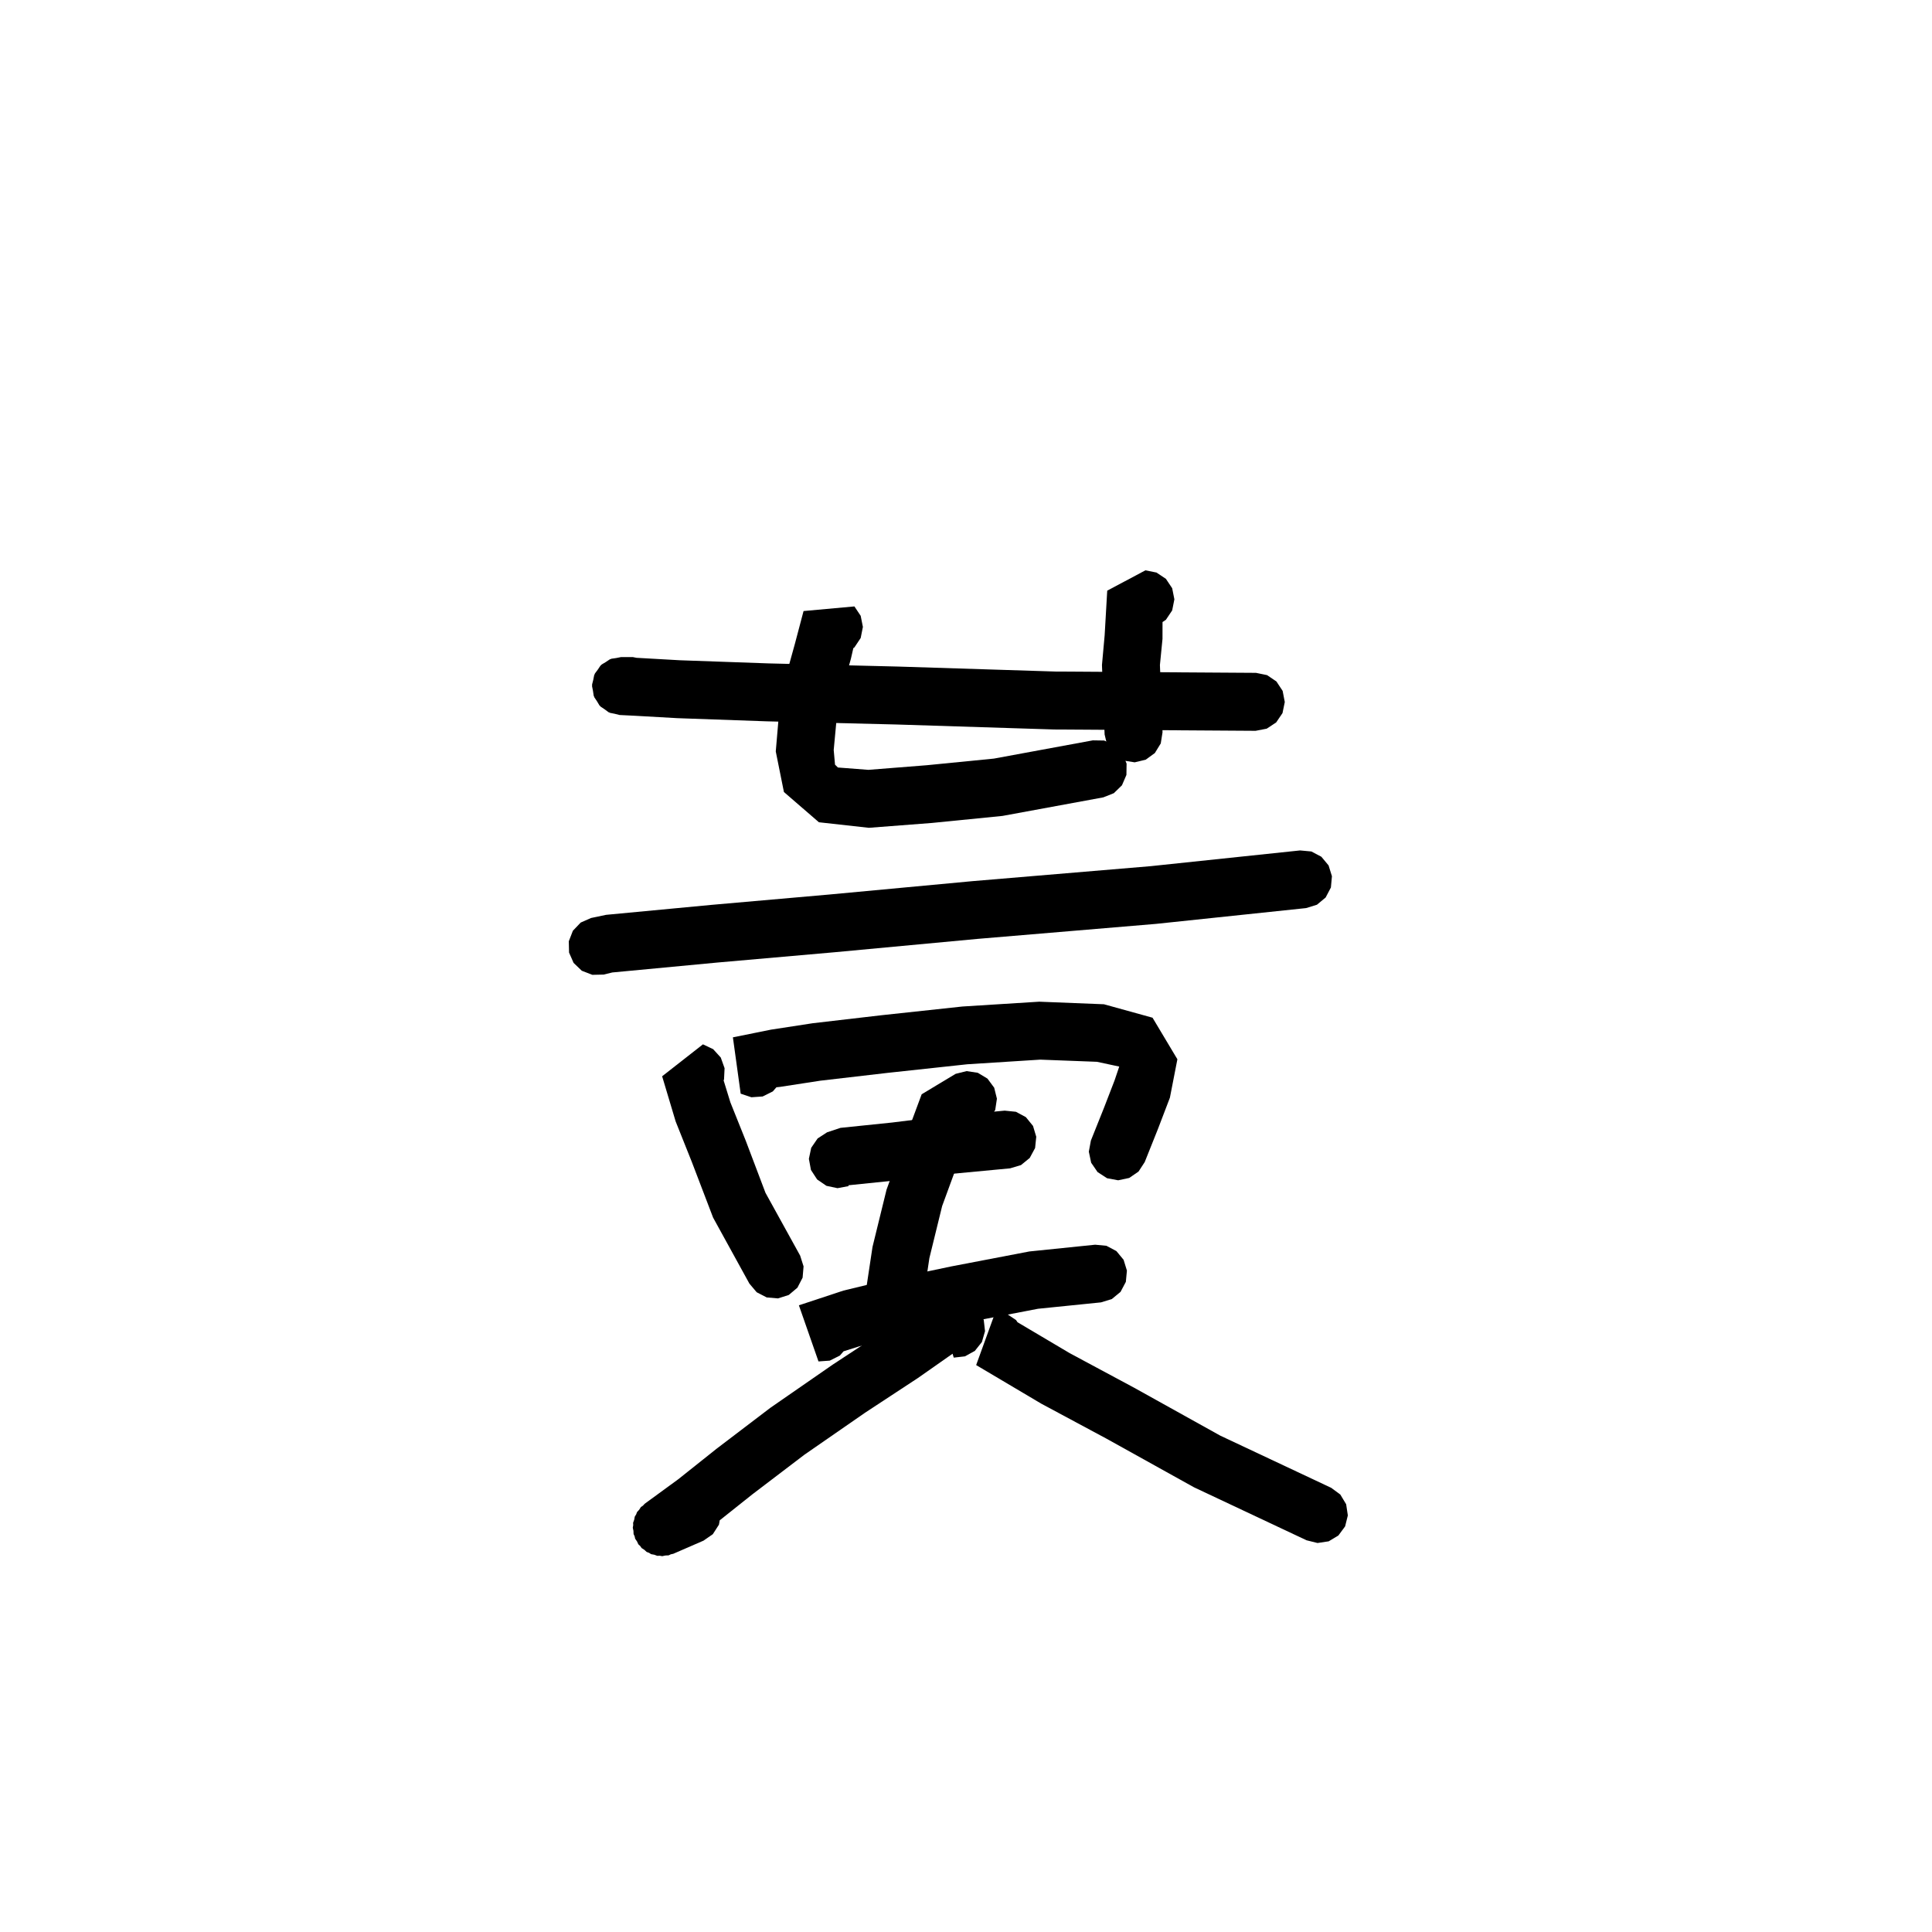
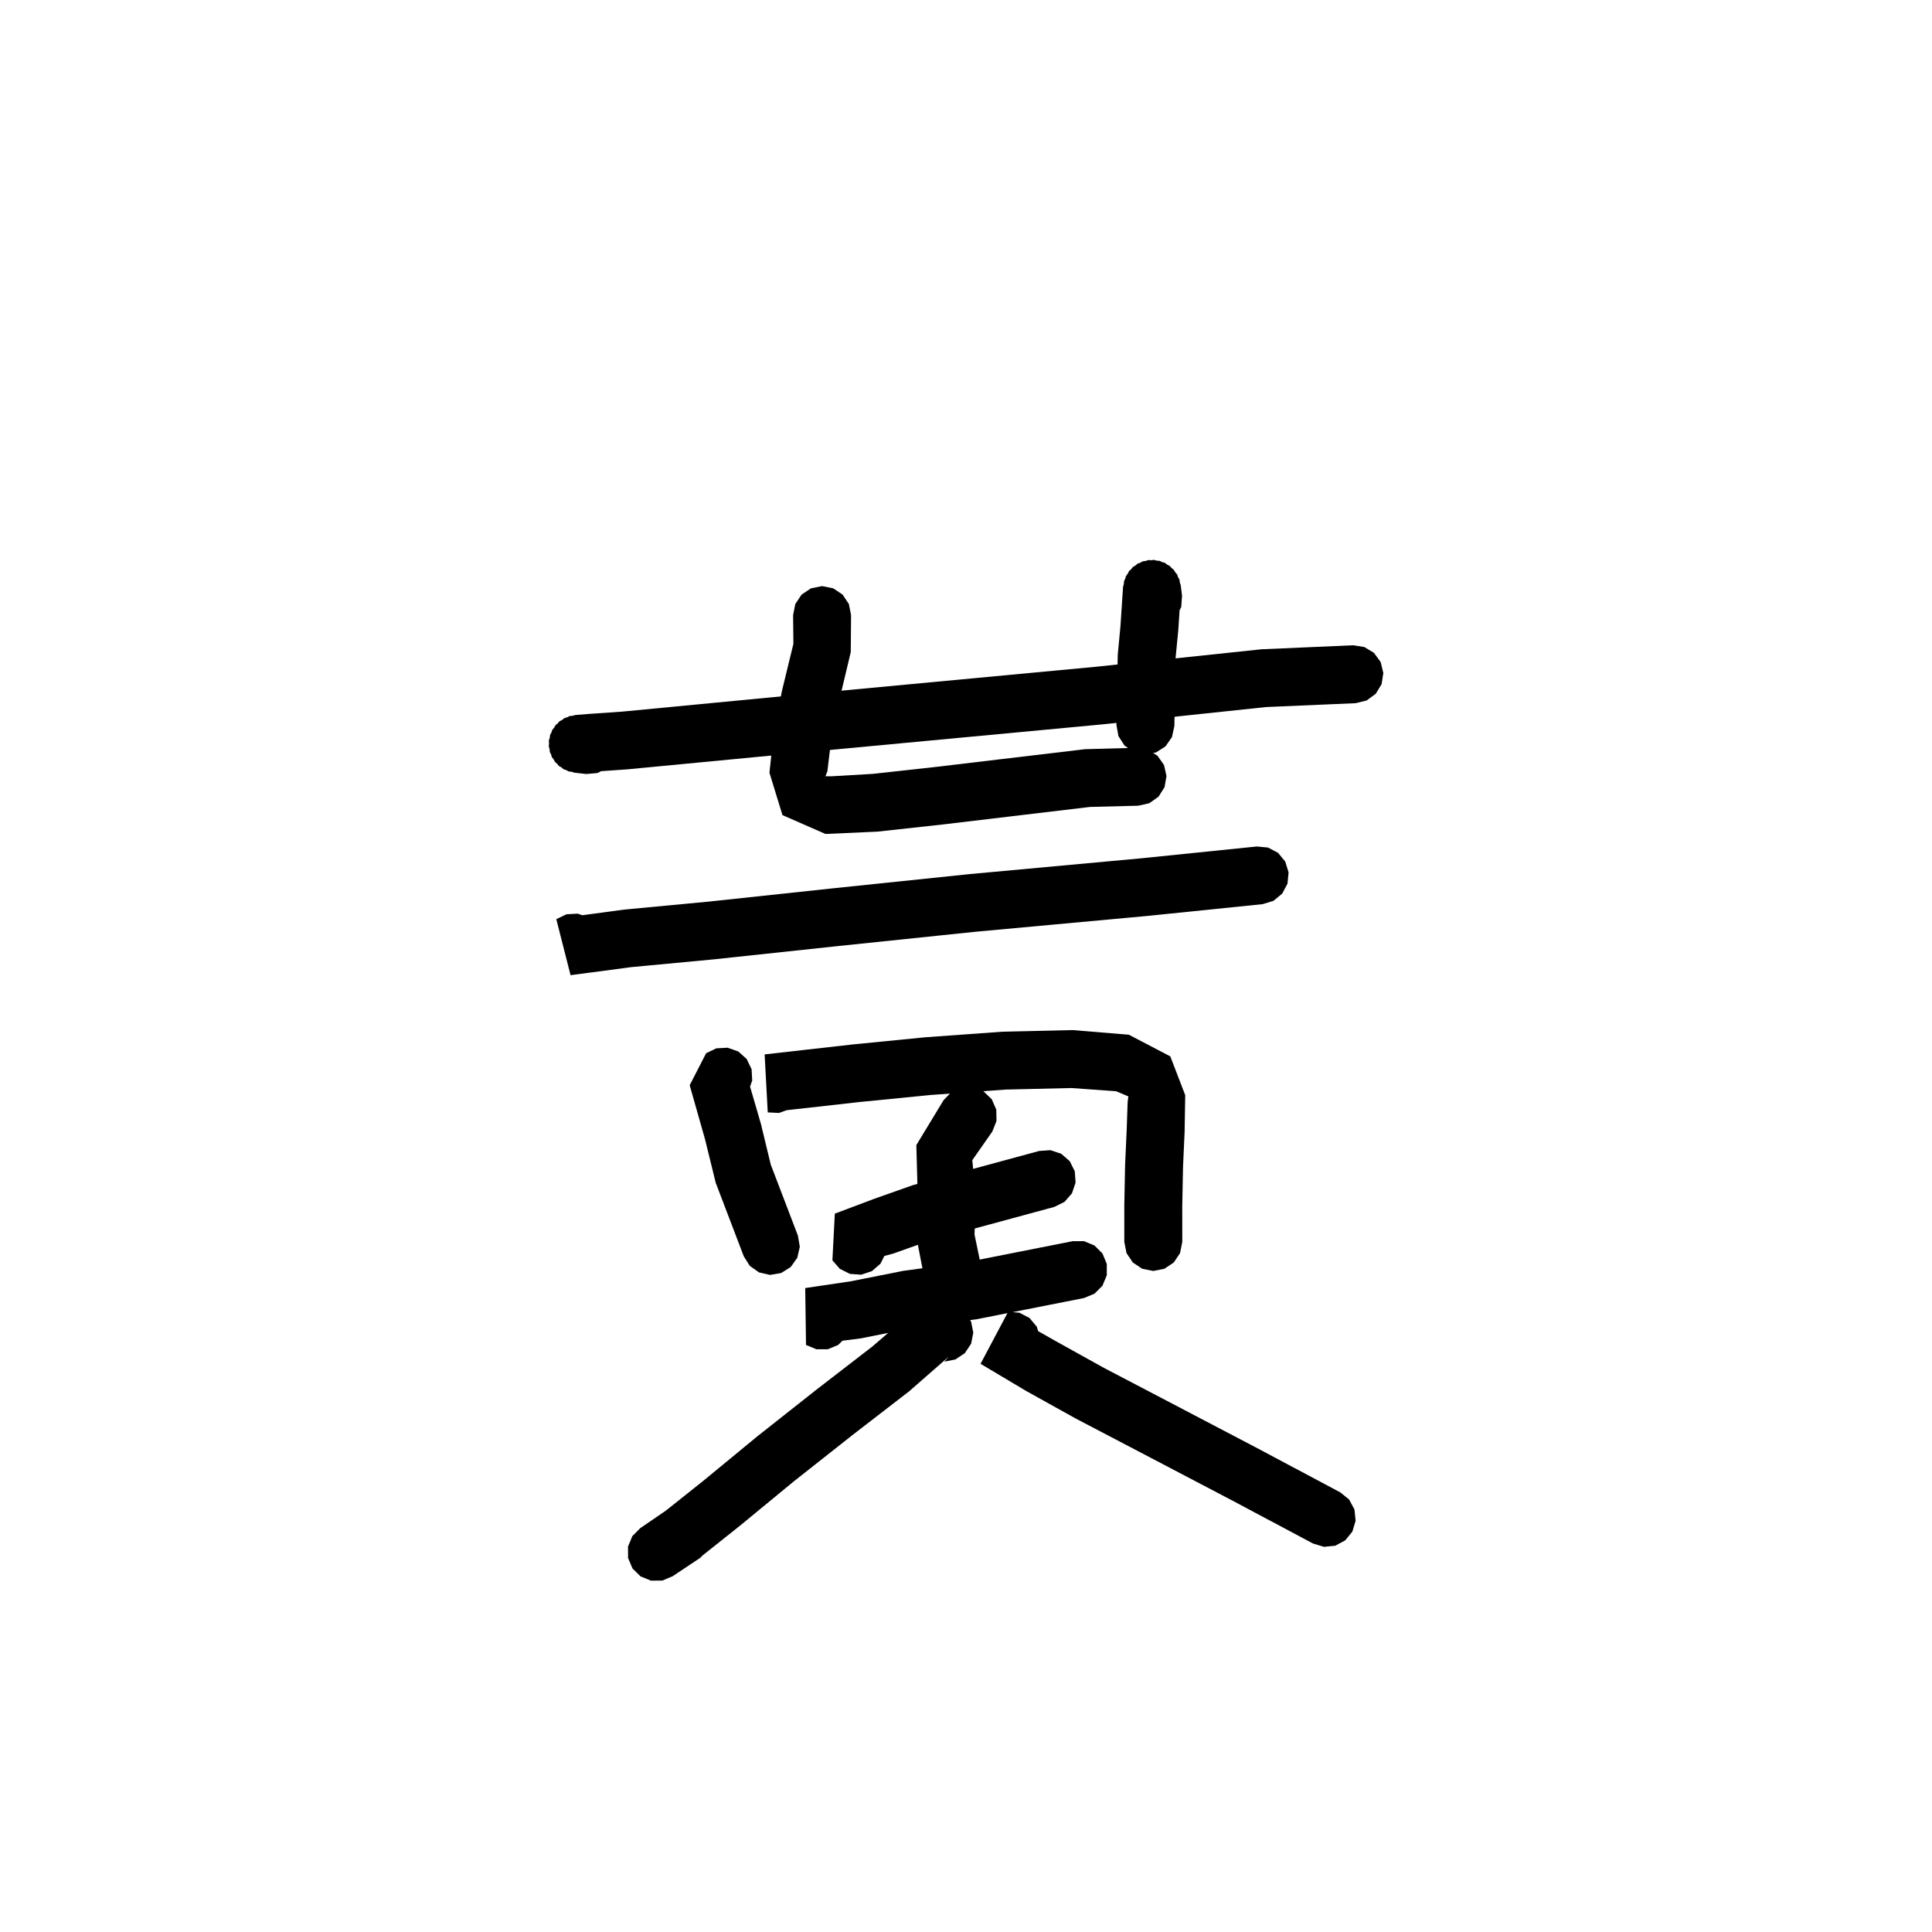
<svg xmlns="http://www.w3.org/2000/svg" viewBox="0 0 300 300" width="300" height="300">
-   <path d="M 132.672 94.165 L 124.776 94.883 L 123.424 99.995 L 122.17 104.523 L 120.995 110.418 L 120.461 116.684 L 121.727 122.982 L 127.159 127.68 L 134.913 128.541 L 144.706 127.788 L 155.666 126.695 L 171.325 123.813 L 172.957 123.164 L 174.216 121.941 L 174.911 120.328 L 174.936 118.573 L 174.287 116.941 L 173.063 115.682 L 171.451 114.987 L 169.695 114.962 L 154.334 117.794 L 143.906 118.824 L 134.842 119.541 L 130.107 119.177 L 129.661 118.732 L 129.458 116.459 L 129.903 111.705 L 130.932 106.579 L 132.127 102.291 L 132.979 98.587 L 126.308 100.529 L 127.768 101.504 L 129.49 101.847 L 131.212 101.504 L 132.672 100.529 L 133.647 99.069 L 133.99 97.347 L 133.647 95.625 Z" fill="black" fill-rule="nonzero" />
-   <path d="M 177.857 88.561 L 171.929 91.719 L 171.528 98.669 L 171.112 103.265 L 171.524 114.05 L 171.932 115.758 L 172.963 117.179 L 174.459 118.098 L 176.193 118.374 L 177.901 117.966 L 179.322 116.935 L 180.241 115.439 L 180.517 113.705 L 180.112 103.265 L 180.512 99.208 L 180.52 94.403 L 177.857 97.561 L 179.579 97.219 L 181.039 96.243 L 182.015 94.783 L 182.357 93.061 L 182.015 91.339 L 181.039 89.879 L 179.579 88.904 Z" fill="black" fill-rule="nonzero" />
-   <path d="M 98.265 102.031 L 96.429 102.031 L 94.707 102.373 L 93.247 103.349 L 92.271 104.809 L 91.929 106.531 L 92.271 108.253 L 93.247 109.713 L 94.707 110.688 L 96.429 111.031 L 98.265 111.031 L 99.987 110.688 L 101.447 109.713 L 102.423 108.253 L 102.765 106.531 L 102.423 104.809 L 101.447 103.349 L 99.987 102.373 Z M 96.204 111.025 L 98.631 111.146 L 105.178 111.516 L 119.074 112.008 L 139.158 112.498 L 163.696 113.275 L 194.971 113.48 L 196.695 113.148 L 198.161 112.182 L 199.146 110.729 L 199.5 109.009 L 199.169 107.285 L 198.203 105.818 L 196.749 104.833 L 195.029 104.48 L 163.855 104.276 L 139.413 103.502 L 119.334 103.012 L 105.557 102.524 L 99.124 102.16 L 96.653 102.036 L 94.916 102.292 L 93.409 103.194 L 92.362 104.603 L 91.934 106.306 L 92.19 108.043 L 93.092 109.55 L 94.501 110.597 Z" fill="black" fill-rule="nonzero" />
-   <path d="M 93.731 151.332 L 95.072 151.005 L 111.408 149.461 L 129.53 147.869 L 151.804 145.789 L 179.502 143.46 L 202.818 141.006 L 204.495 140.485 L 205.845 139.362 L 206.662 137.808 L 206.822 136.06 L 206.301 134.383 L 205.178 133.033 L 203.624 132.216 L 201.876 132.055 L 178.662 134.499 L 151.013 136.824 L 128.715 138.906 L 110.592 140.498 L 94.111 142.056 L 91.779 142.546 L 90.172 143.254 L 88.959 144.523 L 88.323 146.16 L 88.362 147.915 L 89.07 149.522 L 90.339 150.735 L 91.976 151.371 Z" fill="black" fill-rule="nonzero" />
-   <path d="M 109.153 162.165 L 102.816 167.124 L 104.917 174.143 L 107.418 180.406 L 110.729 189.068 L 116.365 199.315 L 117.496 200.658 L 119.055 201.465 L 120.804 201.615 L 122.478 201.084 L 123.821 199.953 L 124.629 198.394 L 124.778 196.645 L 124.247 194.971 L 118.863 185.218 L 115.806 177.145 L 113.41 171.163 L 111.674 165.529 L 106.97 170.896 L 108.724 170.982 L 110.376 170.389 L 111.677 169.21 L 112.427 167.622 L 112.512 165.868 L 111.92 164.215 L 110.74 162.915 Z" fill="black" fill-rule="nonzero" />
-   <path d="M 119.478 162.011 L 117.829 169.127 L 121.139 168.77 L 127.378 167.809 L 137.826 166.595 L 150.203 165.259 L 161.527 164.54 L 170.337 164.876 L 174.299 165.725 L 173.87 165.394 L 173.073 167.758 L 171.423 172.03 L 169.393 177.104 L 169.072 178.83 L 169.435 180.548 L 170.428 181.996 L 171.9 182.954 L 173.626 183.275 L 175.344 182.912 L 176.792 181.918 L 177.75 180.447 L 179.801 175.317 L 181.662 170.447 L 182.824 164.483 L 178.966 158.03 L 171.418 155.941 L 161.37 155.542 L 149.429 156.292 L 136.827 157.65 L 126.214 158.885 L 119.718 159.883 L 113.804 161.077 L 115.012 169.825 L 116.677 170.382 L 118.429 170.26 L 120 169.476 L 121.152 168.151 L 121.709 166.486 L 121.586 164.734 L 120.803 163.163 Z" fill="black" fill-rule="nonzero" />
-   <path d="M 131.773 184.178 L 131.733 184.05 L 139.545 183.247 L 146.085 182.434 L 156.851 181.419 L 158.534 180.916 L 159.895 179.808 L 160.729 178.263 L 160.909 176.516 L 160.406 174.834 L 159.298 173.472 L 157.753 172.638 L 156.006 172.459 L 145.14 173.484 L 138.537 174.304 L 130.512 175.133 L 128.431 175.822 L 126.959 176.779 L 125.966 178.227 L 125.602 179.945 L 125.924 181.671 L 126.882 183.143 L 128.329 184.136 L 130.047 184.5 Z" fill="black" fill-rule="nonzero" />
-   <path d="M 148.39 166.745 L 143.117 169.917 L 140.07 178.114 L 137.665 184.72 L 135.484 193.614 L 134.223 201.986 L 134.307 203.739 L 135.055 205.328 L 136.354 206.509 L 138.006 207.103 L 139.76 207.02 L 141.348 206.272 L 142.529 204.973 L 143.124 203.321 L 144.312 195.366 L 146.294 187.28 L 148.542 181.151 L 150.557 174.981 L 152.222 174.888 L 153.635 173.845 L 154.54 172.341 L 154.801 170.604 L 154.378 168.9 L 153.335 167.488 L 151.83 166.582 L 150.094 166.321 Z" fill="black" fill-rule="nonzero" />
-   <path d="M 128.211 202.474 L 127.989 210.781 L 133.397 209.068 L 140.269 207.412 L 149.474 205.474 L 161.181 203.225 L 170.967 202.232 L 172.645 201.716 L 173.999 200.598 L 174.821 199.046 L 174.987 197.298 L 174.471 195.62 L 173.353 194.267 L 171.801 193.444 L 170.053 193.278 L 159.839 194.326 L 147.709 196.649 L 138.303 198.629 L 130.97 200.401 L 124.052 202.688 L 127.095 211.404 L 128.846 211.278 L 130.416 210.491 L 131.565 209.163 L 132.118 207.497 L 131.992 205.746 L 131.205 204.176 L 129.878 203.027 Z" fill="black" fill-rule="nonzero" />
-   <path d="M 148.843 201.842 L 144.127 202.04 L 137.517 206.506 L 129.296 211.904 L 119.626 218.6 L 111.303 224.934 L 105.326 229.692 L 100.1 233.51 L 98.912 234.802 L 98.309 236.451 L 98.382 238.205 L 99.122 239.798 L 100.414 240.986 L 102.063 241.589 L 103.818 241.516 L 105.41 240.776 L 110.796 236.839 L 116.82 232.045 L 124.905 225.89 L 134.336 219.361 L 142.524 213.984 L 147.914 210.205 L 148.096 210.811 L 149.84 210.613 L 151.376 209.762 L 152.469 208.388 L 152.954 206.7 L 152.756 204.956 L 151.905 203.42 L 150.531 202.326 Z M 104.549 241.27 L 109.243 239.229 L 110.686 238.228 L 111.636 236.751 L 111.948 235.024 L 111.576 233.308 L 110.575 231.865 L 109.098 230.915 L 107.371 230.603 L 105.655 230.975 L 100.961 233.016 L 99.518 234.017 L 98.568 235.494 L 98.256 237.221 L 98.628 238.937 L 99.629 240.38 L 101.106 241.33 L 102.834 241.642 Z" fill="black" fill-rule="nonzero" />
-   <path d="M 154.592 203.663 L 151.577 211.968 L 161.686 217.96 L 171.777 223.375 L 185.411 230.951 L 202.88 239.174 L 204.584 239.597 L 206.32 239.336 L 207.824 238.43 L 208.868 237.018 L 209.291 235.314 L 209.03 233.578 L 208.124 232.074 L 206.712 231.03 L 189.487 222.927 L 176.1 215.482 L 166.11 210.122 L 156.383 204.359 L 154.592 212.663 L 156.314 212.321 L 157.774 211.345 L 158.749 209.885 L 159.092 208.163 L 158.749 206.441 L 157.774 204.981 L 156.314 204.006 Z" fill="black" fill-rule="nonzero" />
+   <path d="M 123.153 95.51 L 123.199 99.97 L 121.424 107.267 L 120.147 113.666 L 119.481 119.998 L 121.5 126.57 L 128.185 129.498 L 136.239 129.137 L 146.41 128.022 L 156.715 126.795 L 169.253 125.301 L 176.751 125.111 L 178.464 124.723 L 179.897 123.709 L 180.834 122.224 L 181.131 120.494 L 180.743 118.781 L 179.73 117.348 L 178.245 116.411 L 176.514 116.114 L 168.502 116.332 L 155.652 117.858 L 145.386 119.08 L 135.476 120.169 L 129.08 120.543 L 128.174 120.532 L 128.478 119.758 L 129.037 115.069 L 130.209 109.222 L 132.107 101.255 L 132.153 95.51 L 131.811 93.788 L 130.835 92.328 L 129.375 91.353 L 127.653 91.01 L 125.931 91.353 L 124.471 92.328 L 123.496 93.788 Z" fill="black" fill-rule="nonzero" />
+   <path d="M 183.547 92.503 L 183.343 90.87 L 182.789 89.204 L 181.64 87.876 L 180.071 87.09 L 178.319 86.963 L 176.653 87.517 L 175.325 88.666 L 174.539 90.235 L 174.412 91.987 L 174.616 93.619 L 175.17 95.286 L 176.319 96.613 L 177.889 97.4 L 179.64 97.526 L 181.306 96.973 L 182.634 95.824 L 183.421 94.254 Z M 174.387 91.131 L 173.983 97.24 L 173.565 101.654 L 173.358 112.568 L 173.668 114.296 L 174.616 115.774 L 176.057 116.777 L 177.772 117.152 L 179.5 116.842 L 180.979 115.894 L 181.981 114.453 L 182.356 112.738 L 182.558 102.02 L 182.956 97.944 L 183.368 91.726 L 183.14 89.985 L 182.263 88.464 L 180.871 87.394 L 179.175 86.938 L 177.434 87.166 L 175.913 88.043 L 174.843 89.436 Z" fill="black" fill-rule="nonzero" />
+   <path d="M 92.028 111.242 L 90.191 111.038 L 88.441 111.188 L 86.883 111.996 L 85.752 113.34 L 85.221 115.013 L 85.372 116.763 L 86.18 118.321 L 87.523 119.452 L 89.197 119.983 L 91.034 120.187 L 92.783 120.036 L 94.342 119.228 L 95.472 117.885 L 96.003 116.211 L 95.853 114.462 L 95.045 112.903 L 93.701 111.772 Z M 90.046 119.996 L 92.1 119.835 L 97.433 119.462 L 108.98 118.357 L 126.853 116.643 L 149.013 114.562 L 171.204 112.478 L 196.599 109.79 L 210.502 109.19 L 212.207 108.773 L 213.623 107.735 L 214.534 106.234 L 214.802 104.498 L 214.385 102.793 L 213.347 101.377 L 211.846 100.466 L 210.111 100.198 L 195.85 100.822 L 170.306 103.522 L 148.171 105.601 L 126.004 107.683 L 108.122 109.398 L 96.648 110.497 L 91.451 110.859 L 89.342 111.024 L 87.652 111.5 L 86.273 112.587 L 85.415 114.118 L 85.208 115.862 L 85.684 117.552 L 86.77 118.931 L 88.302 119.79 Z" fill="black" fill-rule="nonzero" />
+   <path d="M 86.382 142.727 L 88.595 151.427 L 97.903 150.187 L 110.844 148.967 L 130.329 146.883 L 151.477 144.683 L 178.084 142.234 L 196.07 140.395 L 197.748 139.879 L 199.101 138.76 L 199.923 137.209 L 200.089 135.461 L 199.573 133.782 L 198.454 132.429 L 196.902 131.607 L 195.154 131.442 L 177.222 133.276 L 150.605 135.725 L 129.385 137.933 L 109.932 140.013 L 96.913 141.242 L 87.935 142.451 L 91.782 149.927 L 92.954 148.619 L 93.536 146.963 L 93.441 145.21 L 92.682 143.627 L 91.374 142.454 L 89.718 141.872 L 87.965 141.967 Z" fill="black" fill-rule="nonzero" />
+   <path d="M 109.647 163.543 L 107.095 168.515 L 109.469 176.878 L 111.136 183.659 L 115.49 195.075 L 116.424 196.561 L 117.856 197.577 L 119.568 197.968 L 121.299 197.673 L 122.786 196.739 L 123.802 195.307 L 124.192 193.595 L 123.898 191.864 L 119.68 180.831 L 118.163 174.551 L 115.966 166.995 L 115.047 170.743 L 116.219 169.436 L 116.802 167.779 L 116.706 166.026 L 115.947 164.443 L 114.64 163.271 L 112.983 162.688 L 111.23 162.784 Z" fill="black" fill-rule="nonzero" />
+   <path d="M 121.398 164.002 L 120.247 172.599 L 125.829 171.982 L 133.386 171.129 L 144.443 170.035 L 156.16 169.188 L 166.379 168.948 L 173.32 169.452 L 175.216 170.252 L 175.101 171.09 L 174.952 175.433 L 174.706 180.837 L 174.582 187.096 L 174.582 192.857 L 174.924 194.579 L 175.9 196.039 L 177.36 197.015 L 179.082 197.357 L 180.804 197.015 L 182.264 196.039 L 183.239 194.579 L 183.582 192.857 L 183.581 187.189 L 183.702 181.123 L 183.946 175.751 L 184.041 170.053 L 181.723 164.034 L 175.292 160.671 L 166.559 159.95 L 155.718 160.199 L 143.68 161.067 L 132.45 162.177 L 124.824 163.038 L 118.732 163.727 L 119.215 172.733 L 120.968 172.818 L 122.621 172.226 L 123.922 171.046 L 124.672 169.459 L 124.757 167.705 L 124.165 166.052 L 122.985 164.752 Z" fill="black" fill-rule="nonzero" />
+   <path d="M 137.07 191.237 L 135.064 195.628 L 138.676 194.661 L 144.401 192.629 L 151.685 190.67 L 163.729 187.404 L 165.301 186.623 L 166.455 185.299 L 167.014 183.635 L 166.894 181.883 L 166.113 180.311 L 164.789 179.157 L 163.125 178.598 L 161.373 178.718 L 149.335 181.983 L 141.762 184.024 L 135.733 186.156 L 129.63 188.454 L 129.256 195.702 L 130.408 197.027 L 131.979 197.811 L 133.731 197.933 L 135.396 197.376 L 136.721 196.225 L 137.505 194.653 L 137.627 192.902 Z" fill="black" fill-rule="nonzero" />
+   <path d="M 146.521 170.832 L 142.288 177.807 L 142.501 185.581 L 142.349 192.371 L 143.445 198.025 L 144.118 199.647 L 145.361 200.887 L 146.984 201.557 L 148.74 201.555 L 150.361 200.882 L 151.601 199.639 L 152.272 198.016 L 152.27 196.26 L 151.325 191.71 L 151.499 185.44 L 150.977 180.153 L 154.091 175.699 L 154.735 174.065 L 154.703 172.309 L 154.003 170.699 L 152.74 169.48 L 151.106 168.837 L 149.35 168.868 L 147.74 169.569 Z" fill="black" fill-rule="nonzero" />
+   <path d="M 130.149 201.358 L 127.822 208.565 L 133.683 207.822 L 141.612 206.236 L 151.695 204.841 L 168.321 201.558 L 169.944 200.888 L 171.187 199.648 L 171.861 198.027 L 171.864 196.271 L 171.194 194.648 L 169.954 193.405 L 168.333 192.73 L 166.577 192.728 L 150.142 195.976 L 140.143 197.356 L 132.154 198.953 L 125.035 200.007 L 125.157 208.846 L 126.78 209.516 L 128.536 209.515 L 130.157 208.841 L 131.397 207.598 L 132.068 205.975 L 132.066 204.22 L 131.392 202.598 Z" fill="black" fill-rule="nonzero" />
+   <path d="M 146.633 202.439 L 142.275 203.212 L 135.467 209.08 L 126.965 215.637 L 117.606 223.026 L 109.266 229.894 L 103.4 234.565 L 99.392 237.31 L 98.166 238.567 L 97.515 240.197 L 97.536 241.953 L 98.228 243.567 L 99.485 244.793 L 101.116 245.444 L 102.871 245.423 L 104.485 244.731 L 108.804 241.762 L 114.939 236.881 L 123.252 230.035 L 132.504 222.731 L 141.145 216.063 L 147.317 210.666 L 146.633 211.439 L 148.355 211.096 L 149.815 210.121 L 150.79 208.661 L 151.133 206.939 L 150.79 205.217 L 149.815 203.757 L 148.355 202.781 Z M 104.435 244.765 L 108.721 241.907 L 109.963 240.667 L 110.637 239.046 L 110.639 237.29 L 109.969 235.667 L 108.728 234.424 L 107.107 233.751 L 105.351 233.749 L 103.728 234.419 L 99.443 237.276 L 98.2 238.516 L 97.526 240.138 L 97.524 241.894 L 98.195 243.517 L 99.435 244.759 L 101.056 245.433 L 102.812 245.435 Z" fill="black" fill-rule="nonzero" />
+   <path d="M 156.544 203.691 L 152.26 211.771 L 159.349 215.994 L 167.157 220.332 L 177.729 225.864 L 191.266 232.959 L 203.906 239.687 L 205.587 240.193 L 207.334 240.018 L 208.881 239.188 L 209.993 237.829 L 210.5 236.148 L 210.324 234.4 L 209.494 232.853 L 208.135 231.742 L 195.469 225 L 181.904 217.891 L 171.414 212.403 L 163.794 208.169 L 158.148 204.964 L 157.538 212.636 L 159.211 212.105 L 160.555 210.974 L 161.363 209.416 L 161.513 207.666 L 160.983 205.993 L 159.852 204.649 L 158.293 203.841 Z" fill="black" fill-rule="nonzero" />
</svg>
